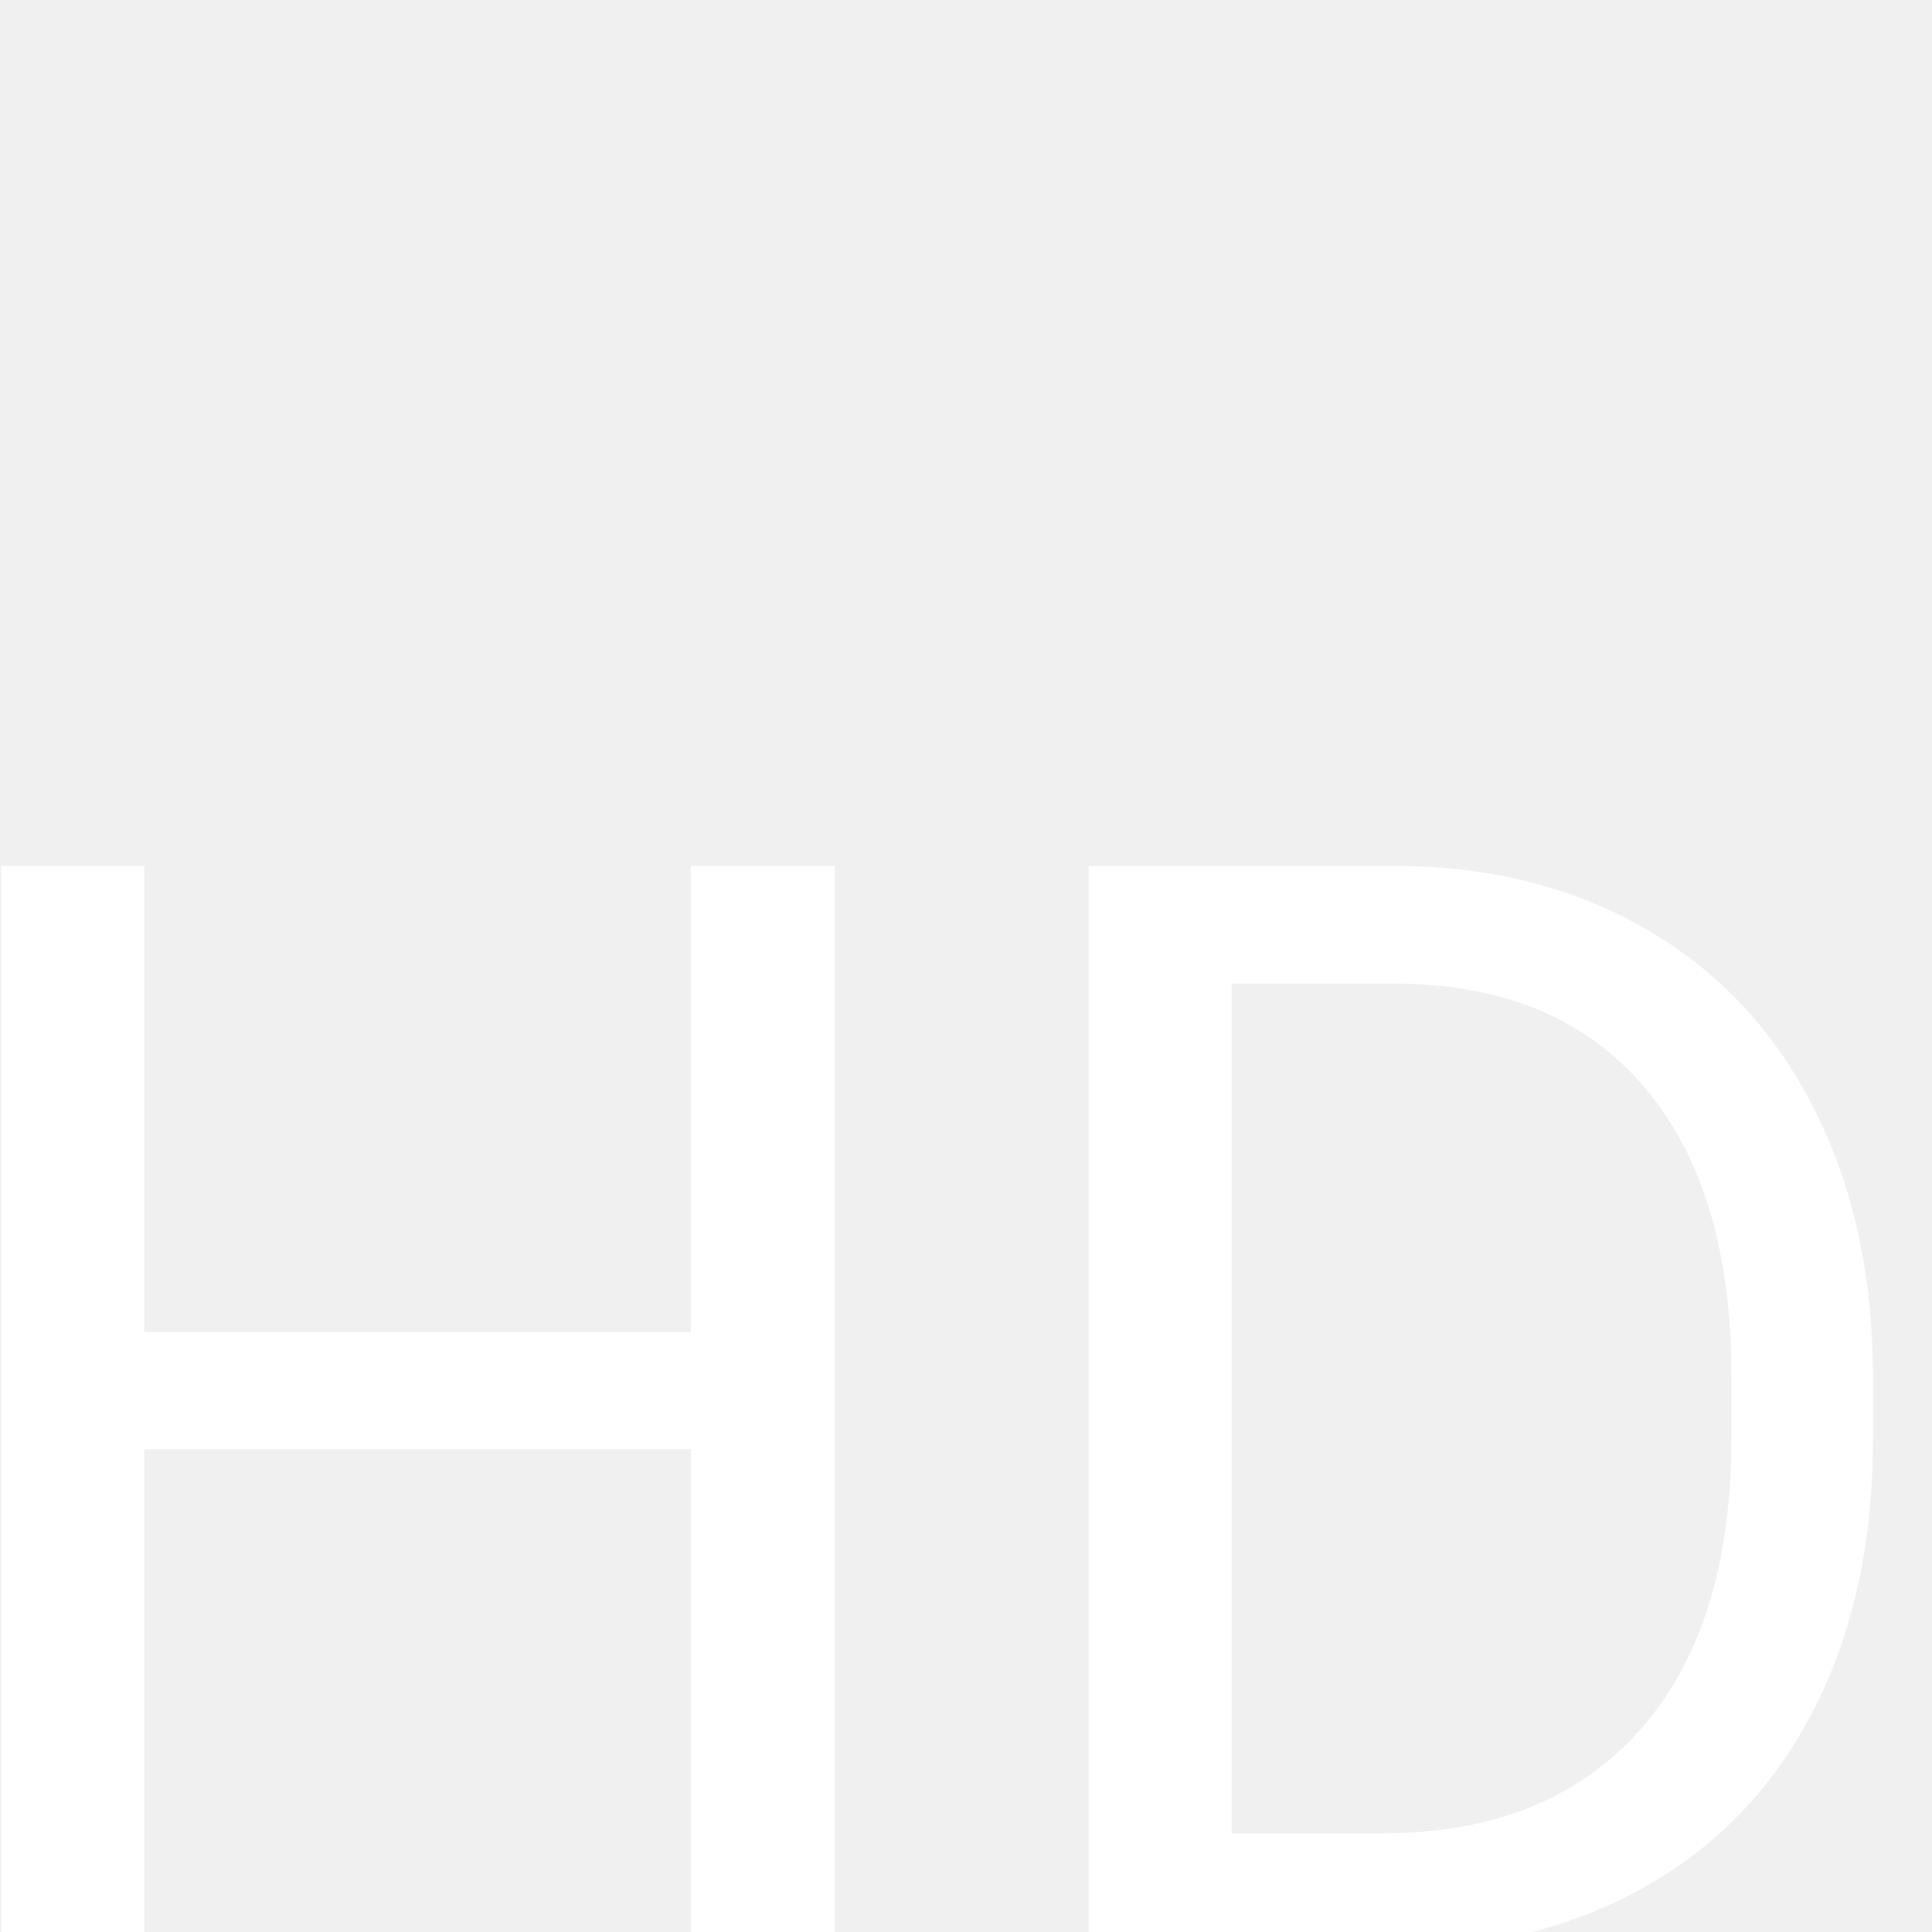
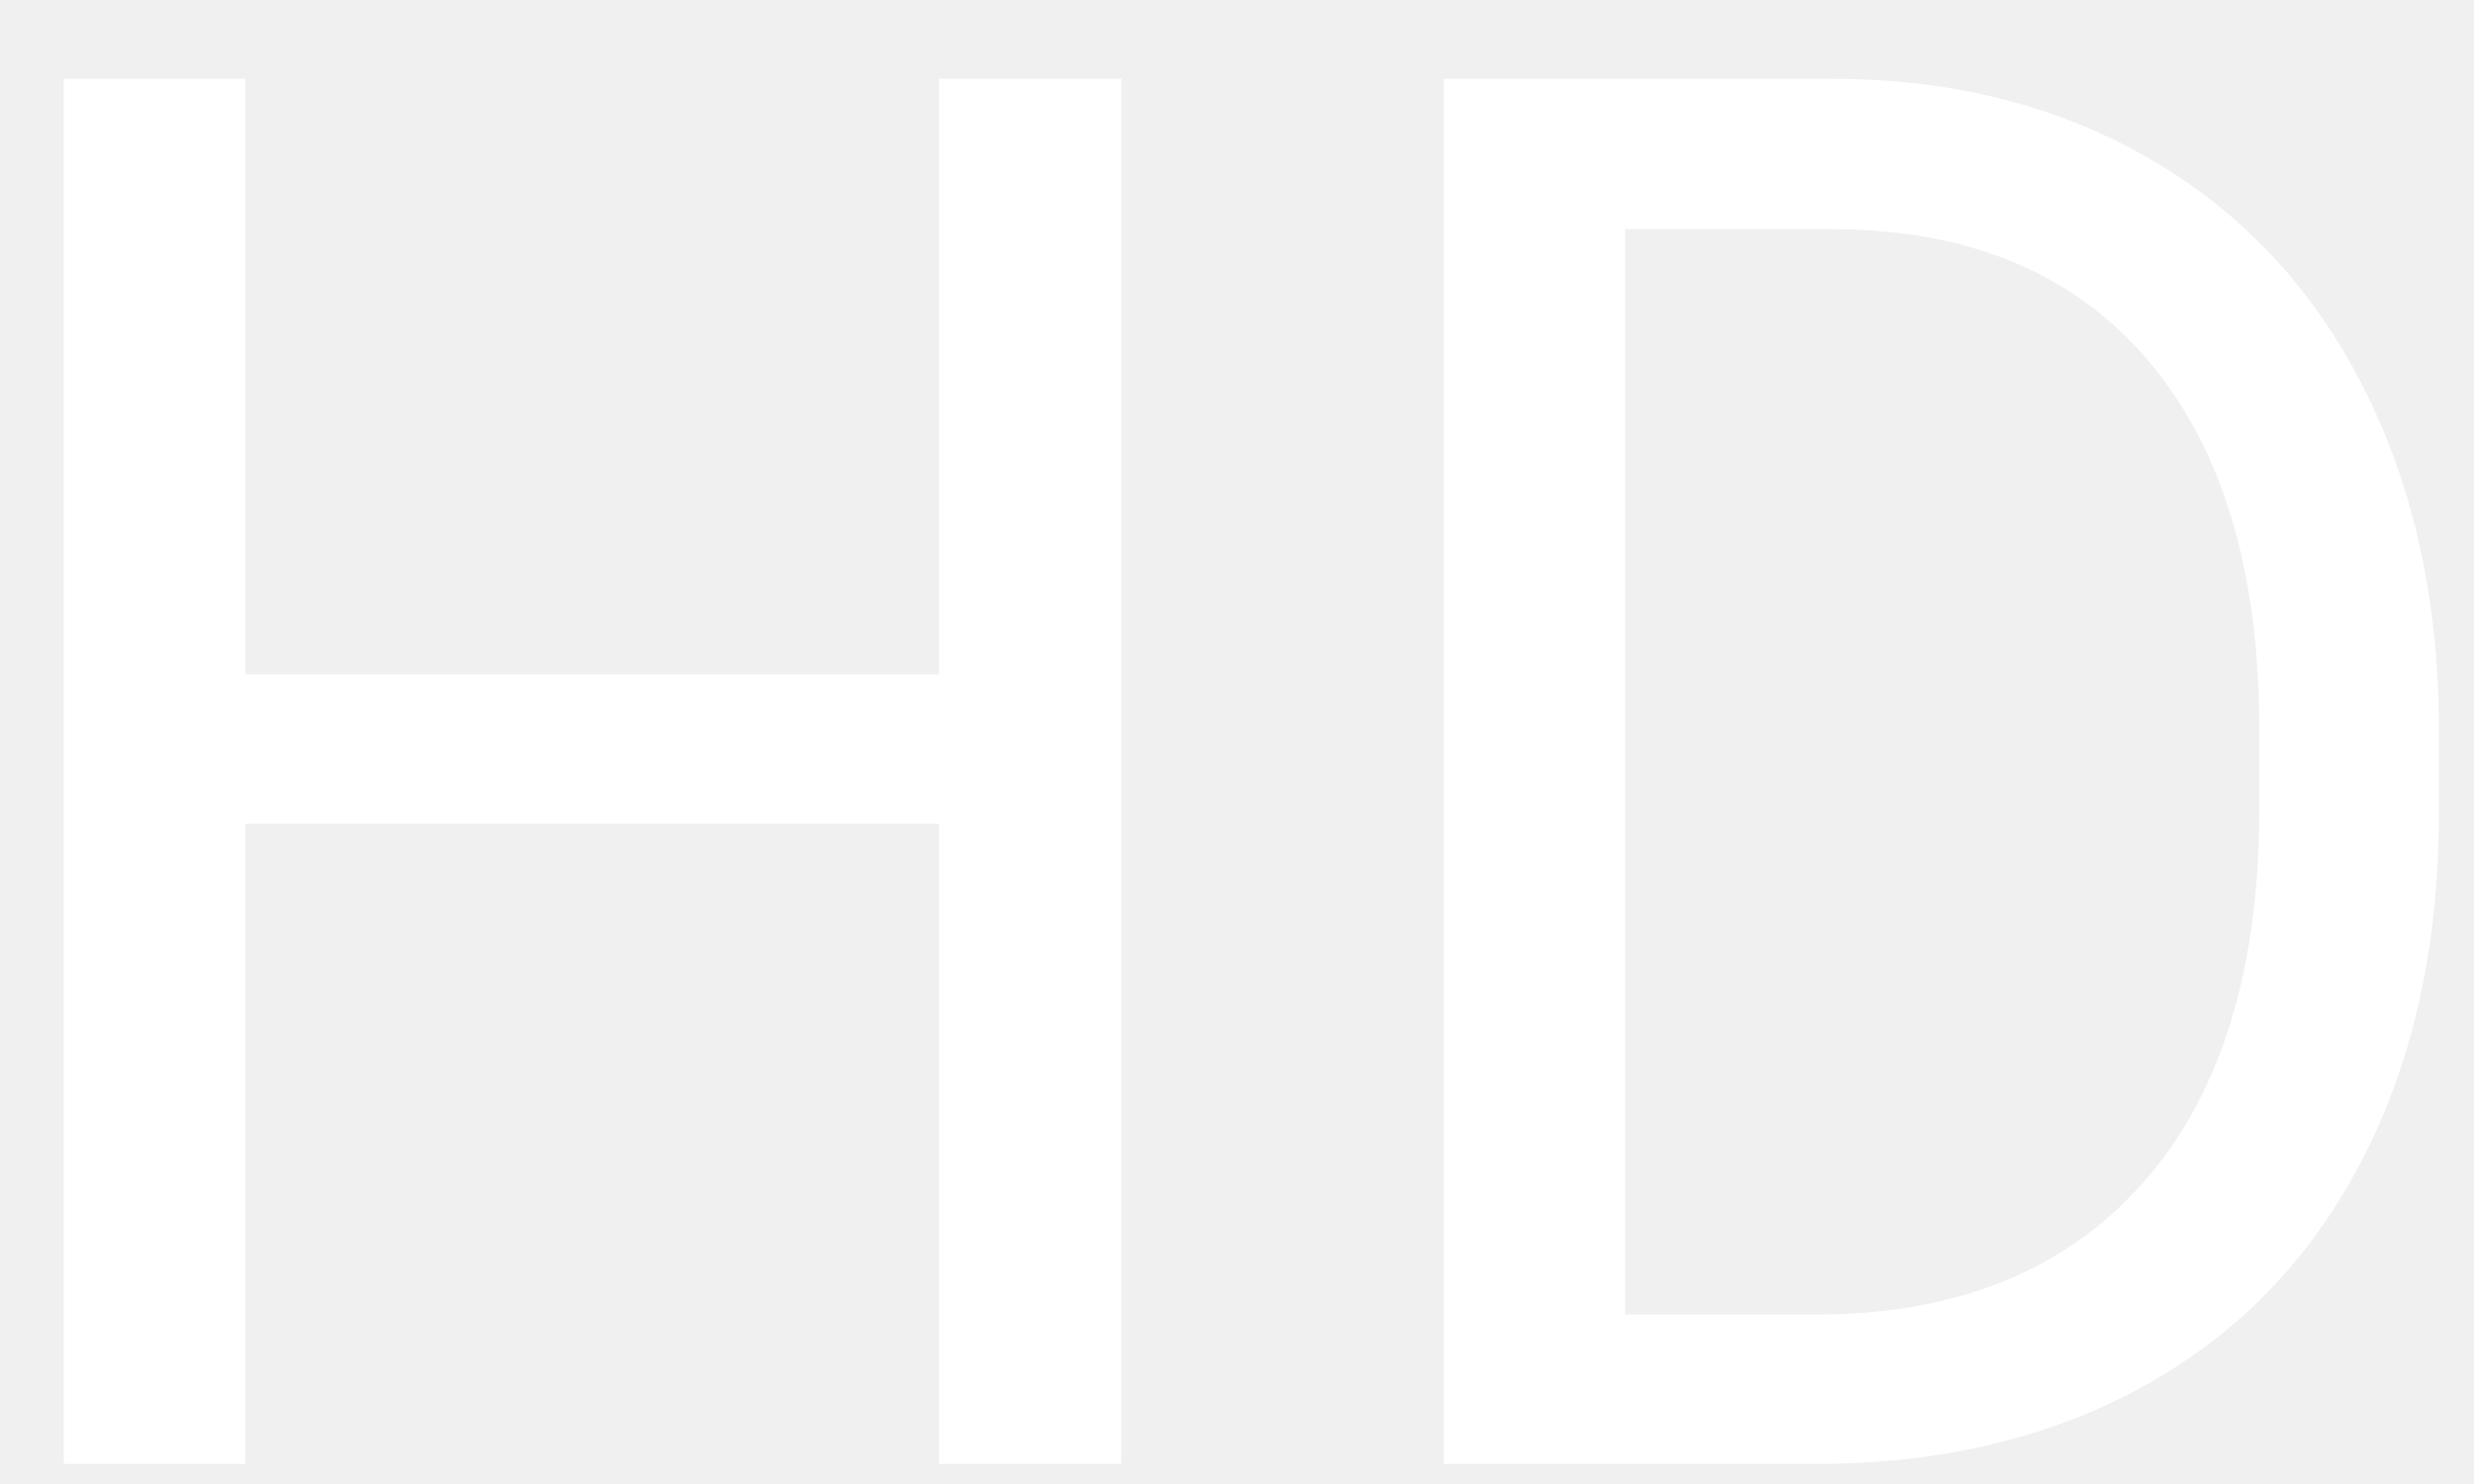
- <svg xmlns="http://www.w3.org/2000/svg" width="24" height="24" viewBox="0 0 950 100" version="1.1">
+ <svg xmlns="http://www.w3.org/2000/svg" width="25px" height="15px" viewBox="0 0 25 15" version="1.1">
  <g id="Page-1" stroke="none" stroke-width="1" fill="none" fill-rule="evenodd">
    <g id="Desktop-HD" transform="translate(-268, -259)" fill="#FFFFFF">
-       <path d="M678.435,793 L607.756,793 L607.756,546.54 L338.958,546.54 L338.958,793 L268.645,793 L268.645,259.797 L338.958,259.797 L338.958,489.045 L607.756,489.045 L607.756,259.797 L678.435,259.797 L678.435,793 Z M803.313,793 L803.313,259.797 L953.826,259.797 C1000.213,259.797 1041.228,270.051 1076.873,290.559 C1112.517,311.067 1140.044,340.241 1159.453,378.083 C1178.862,415.925 1188.689,459.382 1188.933,508.454 L1188.933,542.512 C1188.933,592.805 1179.229,636.872 1159.819,674.714 C1140.41,712.556 1112.7,741.608 1076.689,761.872 C1040.679,782.136 998.748,792.512 950.896,793 L803.313,793 Z M873.625,317.658 L873.625,735.505 L947.6,735.505 C1001.8,735.505 1043.974,718.659 1074.126,684.968 C1104.277,651.276 1119.353,603.303 1119.353,541.047 L1119.353,509.919 C1119.353,449.372 1105.132,402.314 1076.689,368.745 C1048.247,335.175 1007.903,318.146 955.657,317.658 L873.625,317.658 Z" id="HD" />
+       <path d="M279.332,273.797 L277.489,273.797 L277.489,267.326 L270.479,267.326 L270.479,273.797 L268.645,273.797 L268.645,259.797 L270.479,259.797 L270.479,265.816 L277.489,265.816 L277.489,259.797 L279.332,259.797 L279.332,273.797 Z M282.589,273.797 L282.589,259.797 L286.514,259.797 C287.723,259.797 288.793,260.066 289.723,260.605 C290.652,261.143 291.37,261.909 291.876,262.903 C292.382,263.896 292.639,265.037 292.645,266.326 L292.645,267.22 C292.645,268.54 292.392,269.698 291.886,270.691 C291.38,271.685 290.657,272.448 289.718,272.98 C288.779,273.512 287.685,273.784 286.437,273.797 L282.589,273.797 Z M284.422,261.316 L284.422,272.287 L286.351,272.287 C287.765,272.287 288.865,271.845 289.651,270.96 C290.437,270.076 290.83,268.816 290.83,267.181 L290.83,266.364 C290.83,264.774 290.46,263.539 289.718,262.657 C288.976,261.776 287.924,261.329 286.561,261.316 L284.422,261.316 Z" id="HD" />
    </g>
  </g>
</svg>
